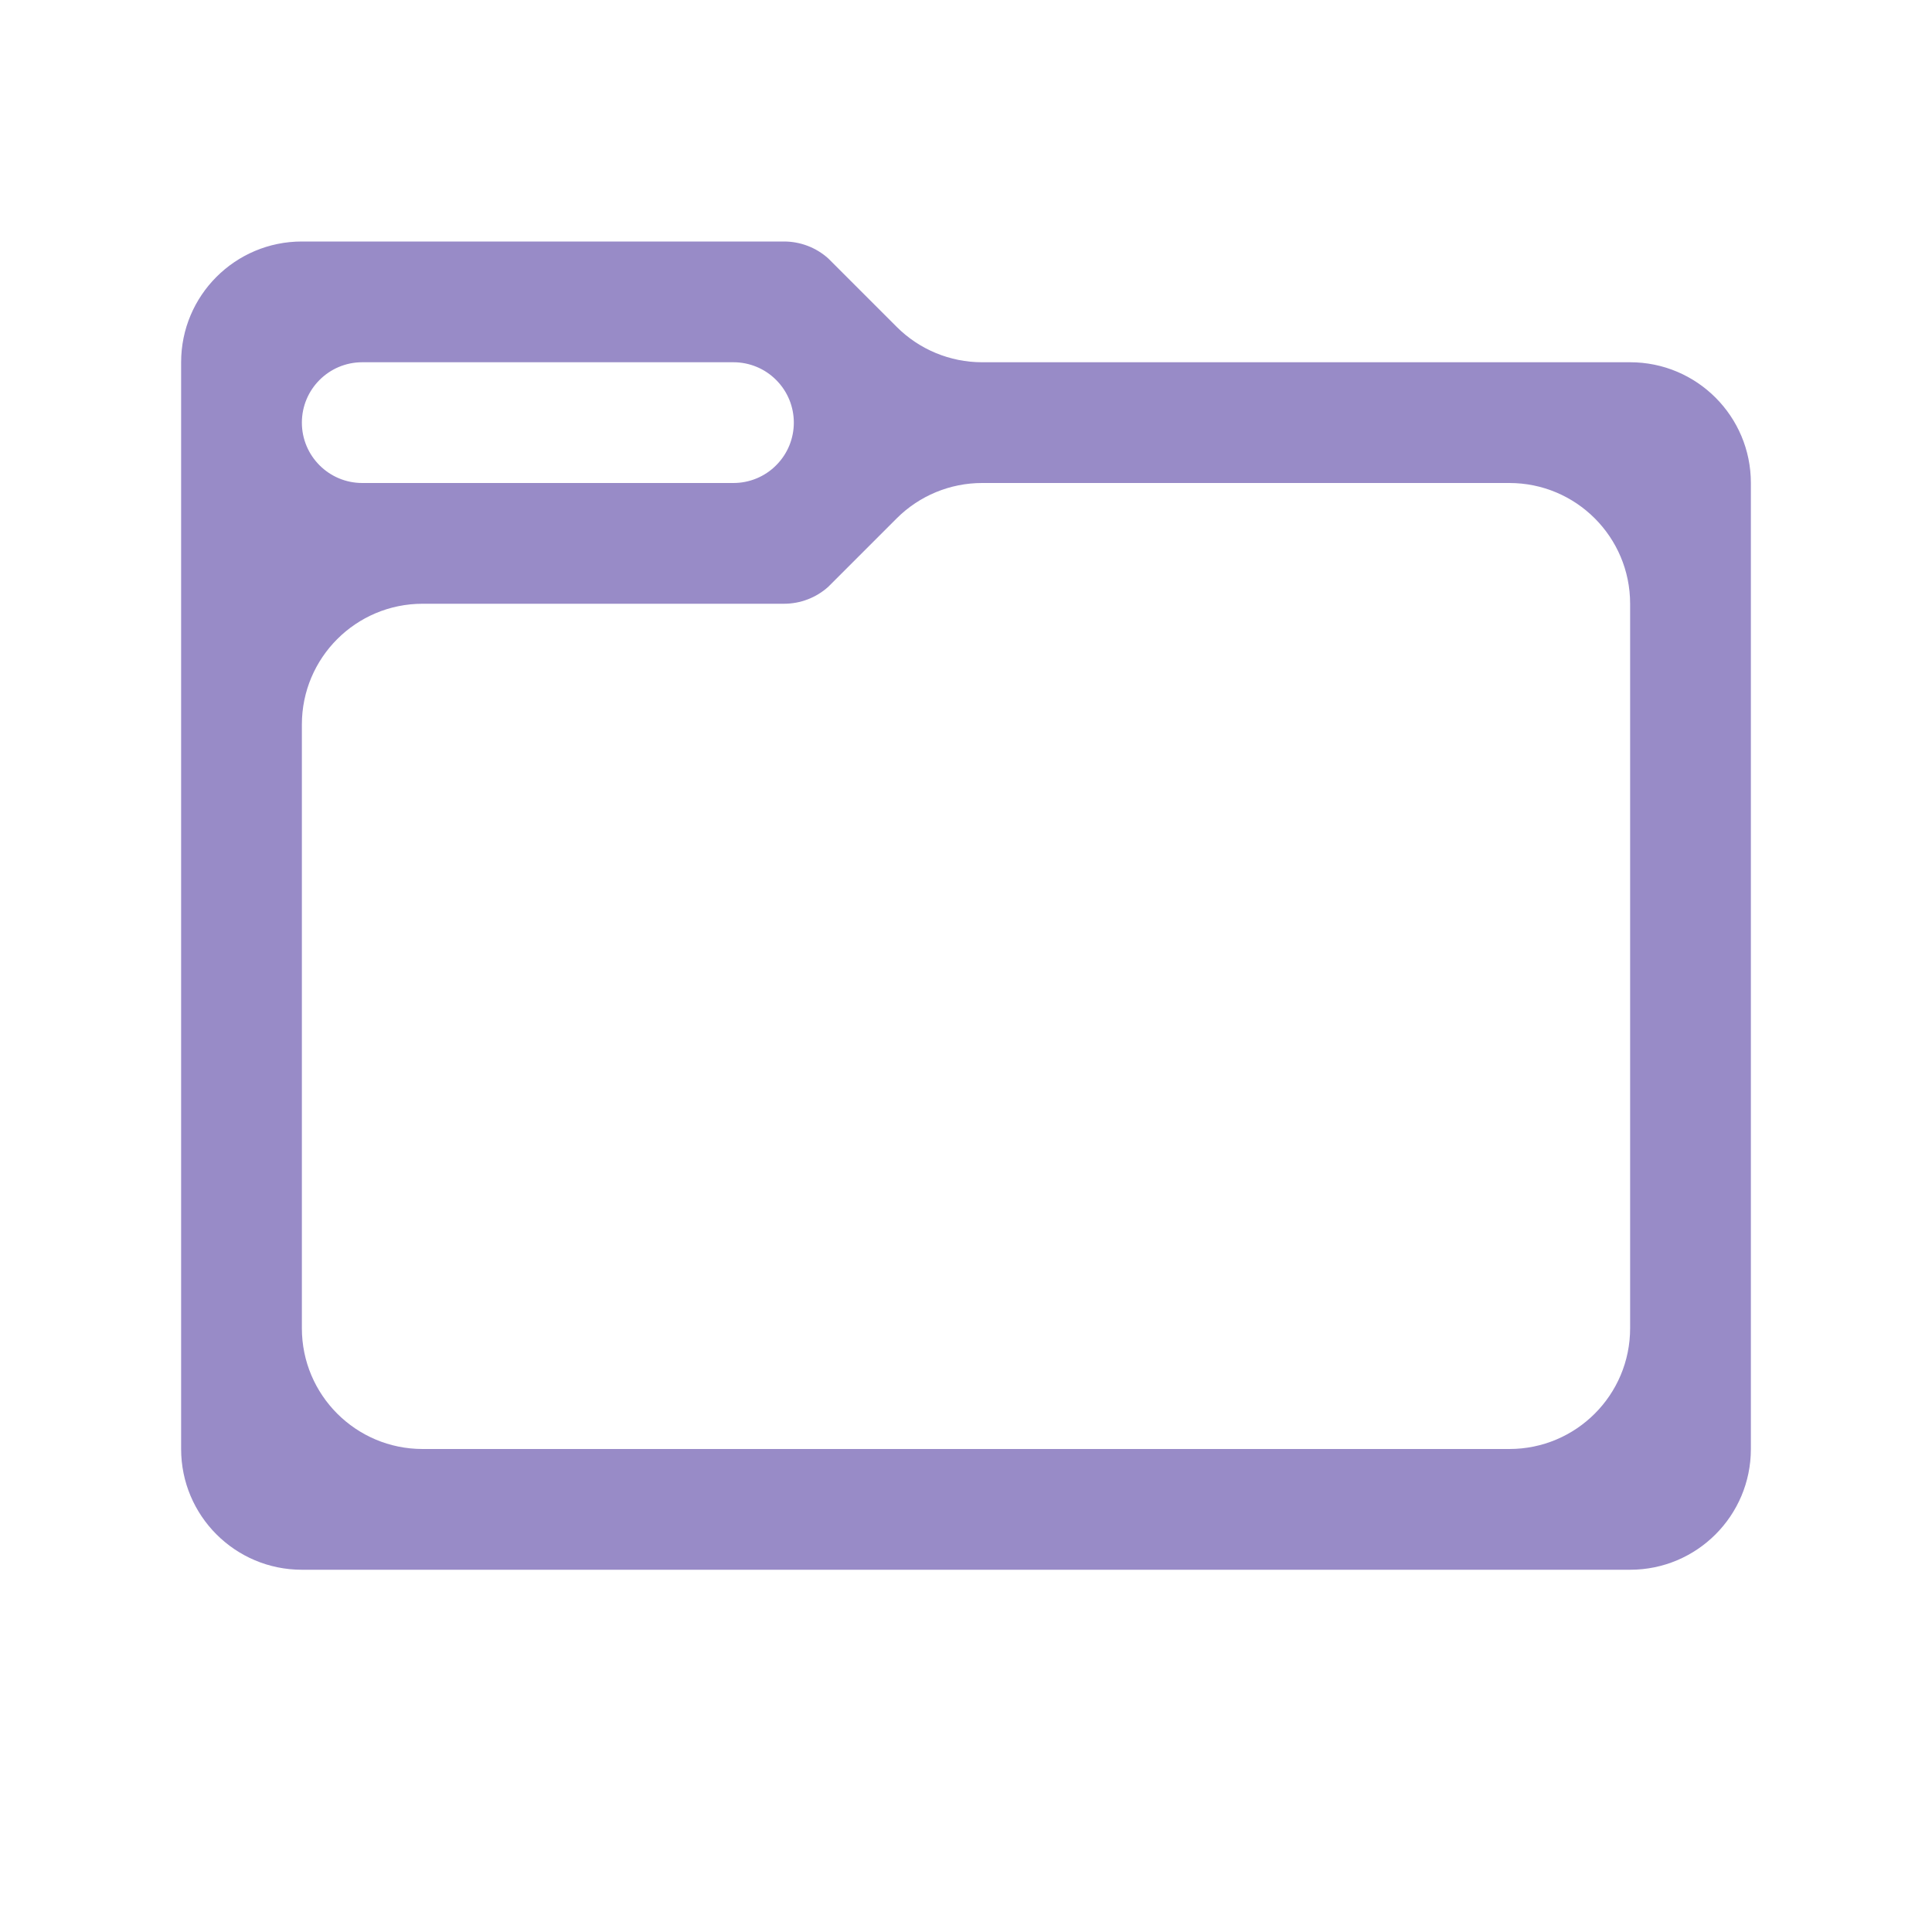
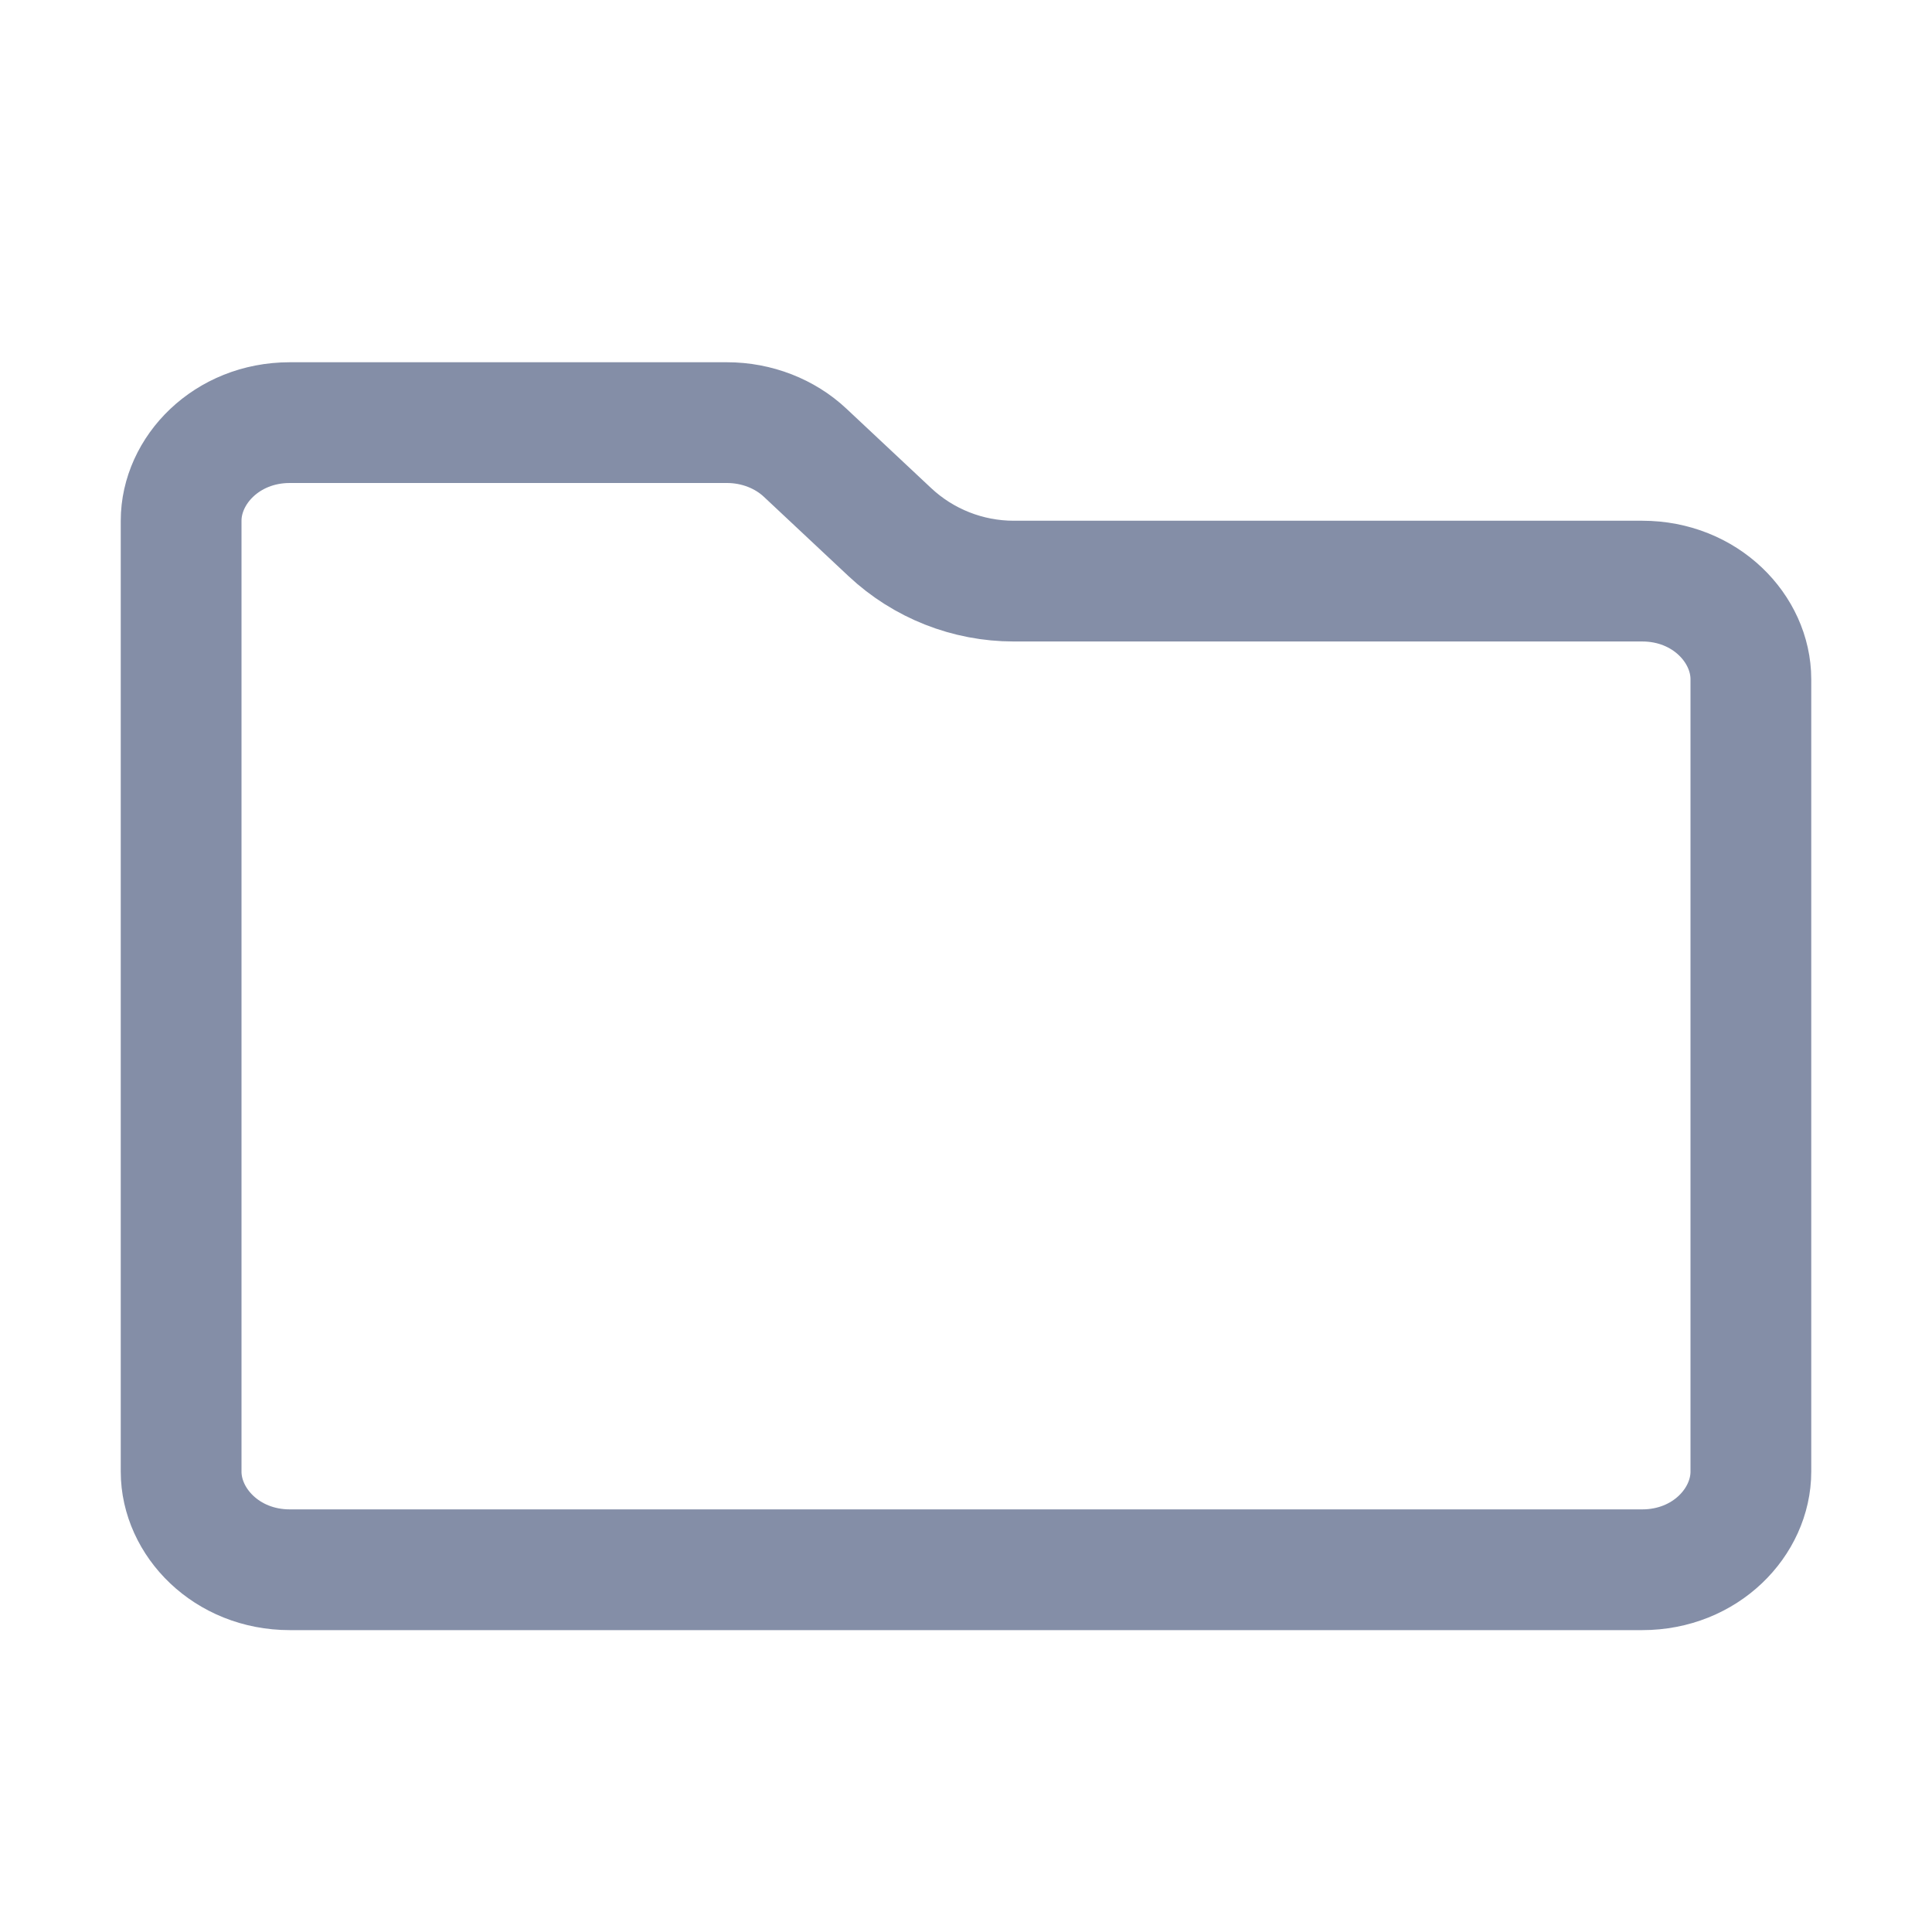
<svg xmlns="http://www.w3.org/2000/svg" width="32" height="32" viewBox="0 0 32 32" fill="none">
-   <path d="M3 24C3 25.105 3.895 26 5 26H27C28.105 26 29 25.105 29 24V8C29 6.895 28.105 6 27 6H16.266C15.736 6 15.227 5.789 14.852 5.414L13.719 4.281V4.281C13.518 4.1 13.257 4 12.986 4H5C3.895 4 3 4.895 3 6L3 24ZM7 24C5.895 24 5 23.105 5 22L5 12C5 10.895 5.895 10 7 10H12.986C13.257 10 13.518 9.9 13.719 9.719V9.719L14.852 8.586C15.227 8.211 15.736 8 16.266 8H25C26.105 8 27 8.895 27 10V22C27 23.105 26.105 24 25 24H7ZM6 8C5.448 8 5 7.552 5 7V7C5 6.448 5.448 6 6 6H12.148C12.414 6 12.668 6.105 12.855 6.293V6.293C13.246 6.683 13.246 7.317 12.855 7.707V7.707C12.668 7.895 12.414 8 12.148 8H6Z" fill="#988BC7" />
+   <path d="M16.791 9.625H27.2C28.25 9.625 29 10.418 29 11.25V24.375C29 25.207 28.25 26 27.2 26H4.8C3.751 26 3 25.207 3 24.375V8.625C3 7.793 3.751 7 4.8 7H12.041C12.537 7 13.003 7.186 13.336 7.499L14.739 8.814C15.295 9.335 16.029 9.625 16.791 9.625Z" stroke="#848EA7" stroke-width="2" />
</svg>
